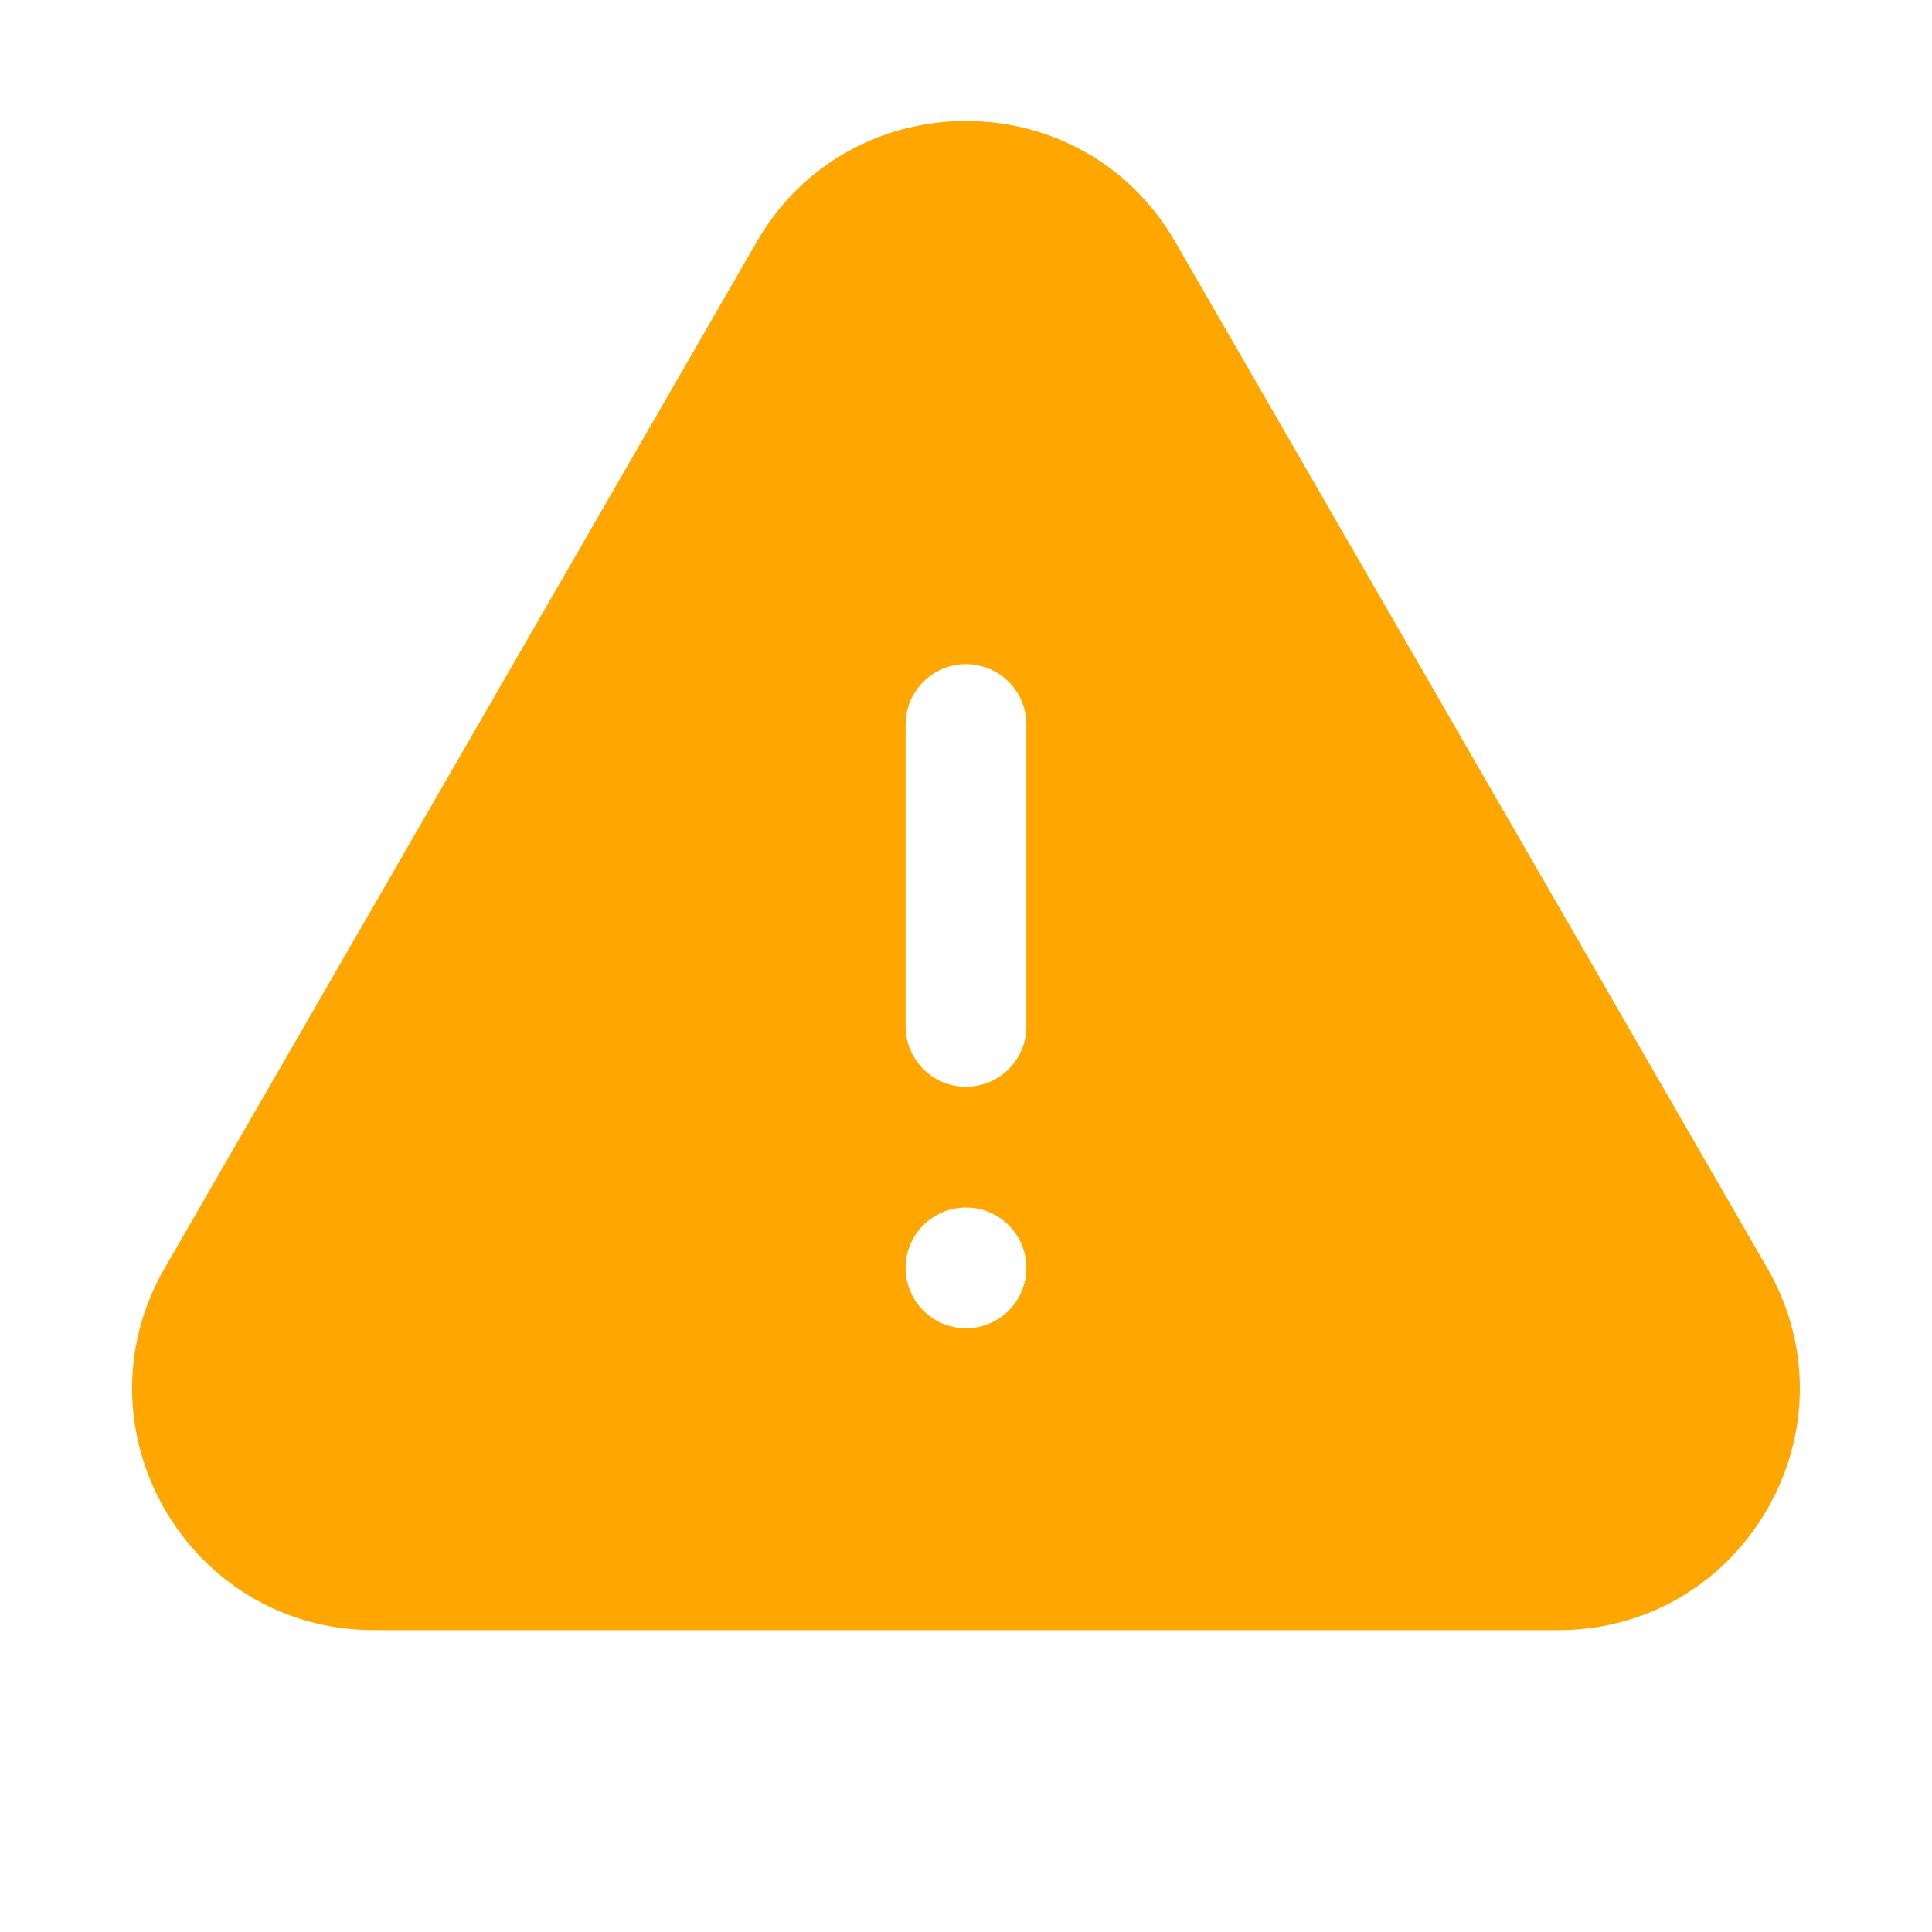
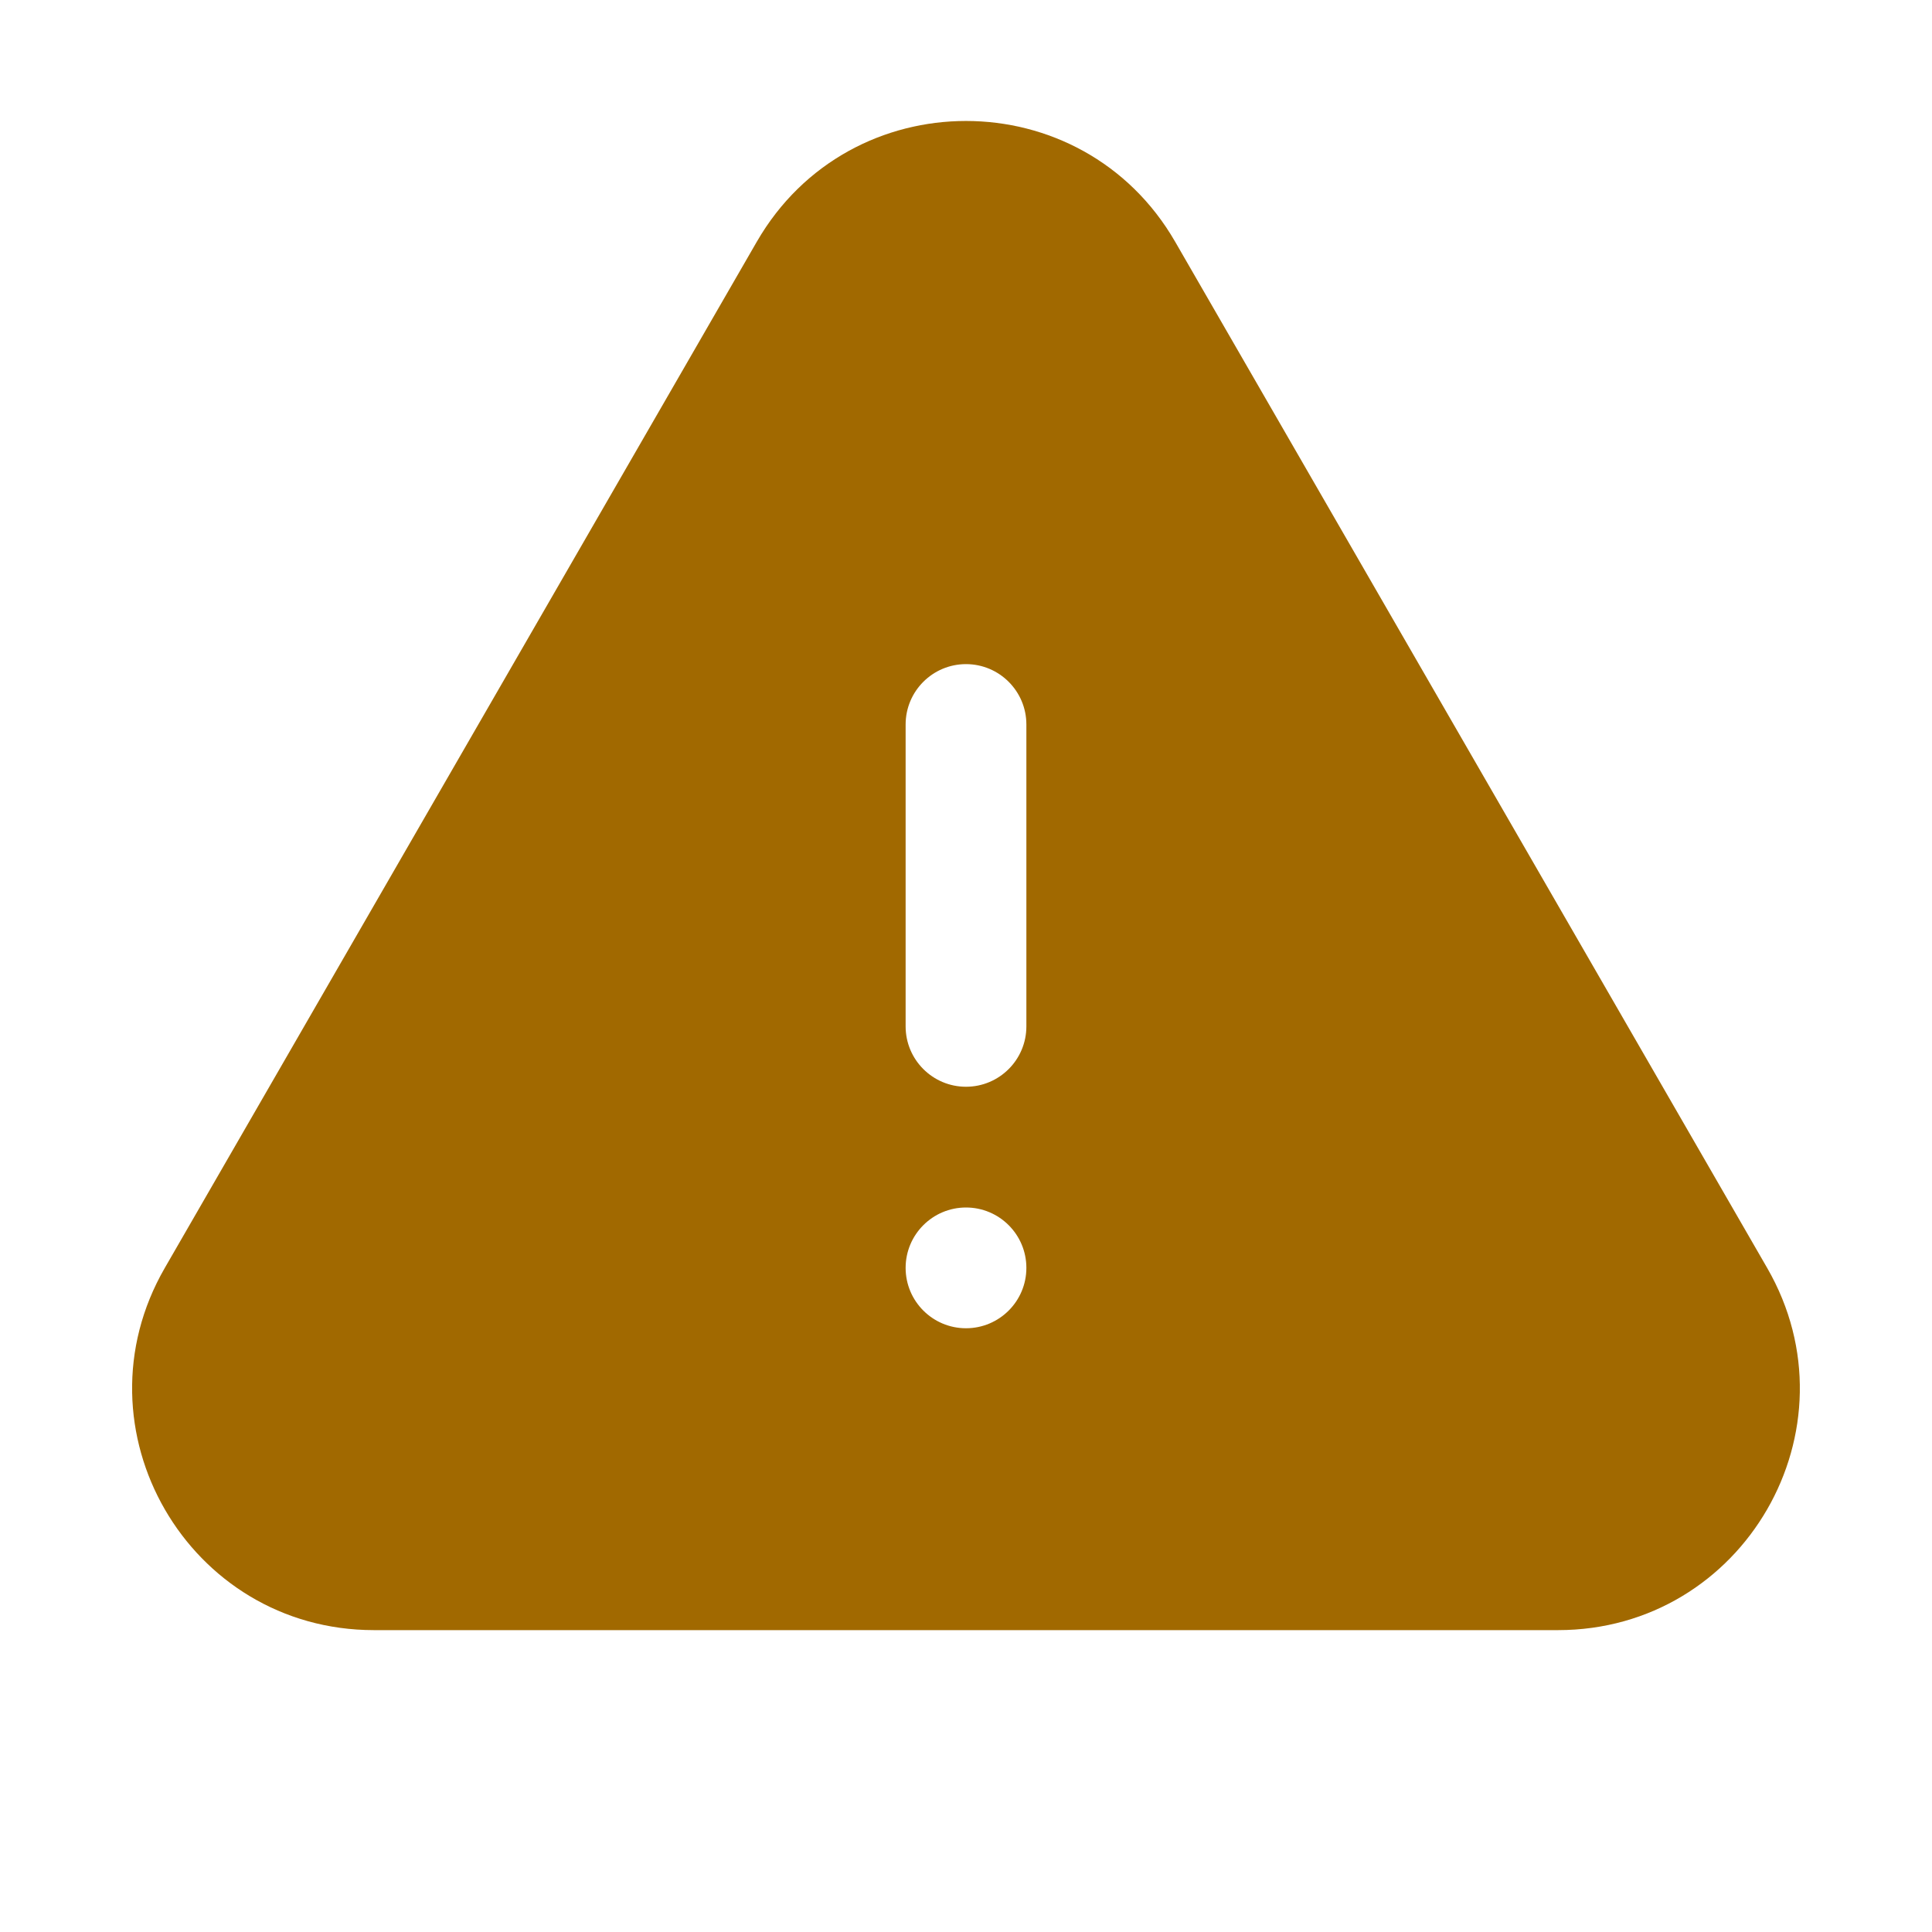
<svg xmlns="http://www.w3.org/2000/svg" preserveAspectRatio="none" overflow="visible" style="display: block;" width="48" height="48" viewBox="0 0 48 48" fill="none">
  <g id="heroicons-solid/exclamation-triangle">
-     <path id="Subtract" d="M18.802 6.007C21.111 2.005 26.888 2.005 29.197 6.007L43.905 31.502C46.213 35.502 43.326 40.5 38.708 40.5H9.291C4.673 40.5 1.786 35.502 4.094 31.502L18.802 6.007ZM24 16.5C24.828 16.5 25.5 17.172 25.5 18V25.5C25.5 26.328 24.828 27 24 27C23.172 27 22.5 26.328 22.5 25.5V18C22.5 17.172 23.172 16.5 24 16.5ZM24 33C24.828 33 25.5 32.328 25.5 31.5C25.5 30.672 24.828 30 24 30C23.172 30 22.5 30.672 22.5 31.5C22.5 32.328 23.172 33 24 33Z" fill-rule="evenodd" clip-rule="evenodd" fill="#FFA600" />
+     <path id="Subtract" d="M18.802 6.007C21.111 2.005 26.888 2.005 29.197 6.007L43.905 31.502C46.213 35.502 43.326 40.5 38.708 40.5H9.291C4.673 40.5 1.786 35.502 4.094 31.502L18.802 6.007ZM24 16.5C24.828 16.5 25.5 17.172 25.5 18V25.5C25.5 26.328 24.828 27 24 27C23.172 27 22.5 26.328 22.5 25.5V18C22.5 17.172 23.172 16.5 24 16.5ZM24 33C24.828 33 25.5 32.328 25.5 31.5C25.5 30.672 24.828 30 24 30C23.172 30 22.5 30.672 22.5 31.5C22.5 32.328 23.172 33 24 33Z" fill-rule="evenodd" clip-rule="evenodd" fill="#A16900" />
  </g>
</svg>
